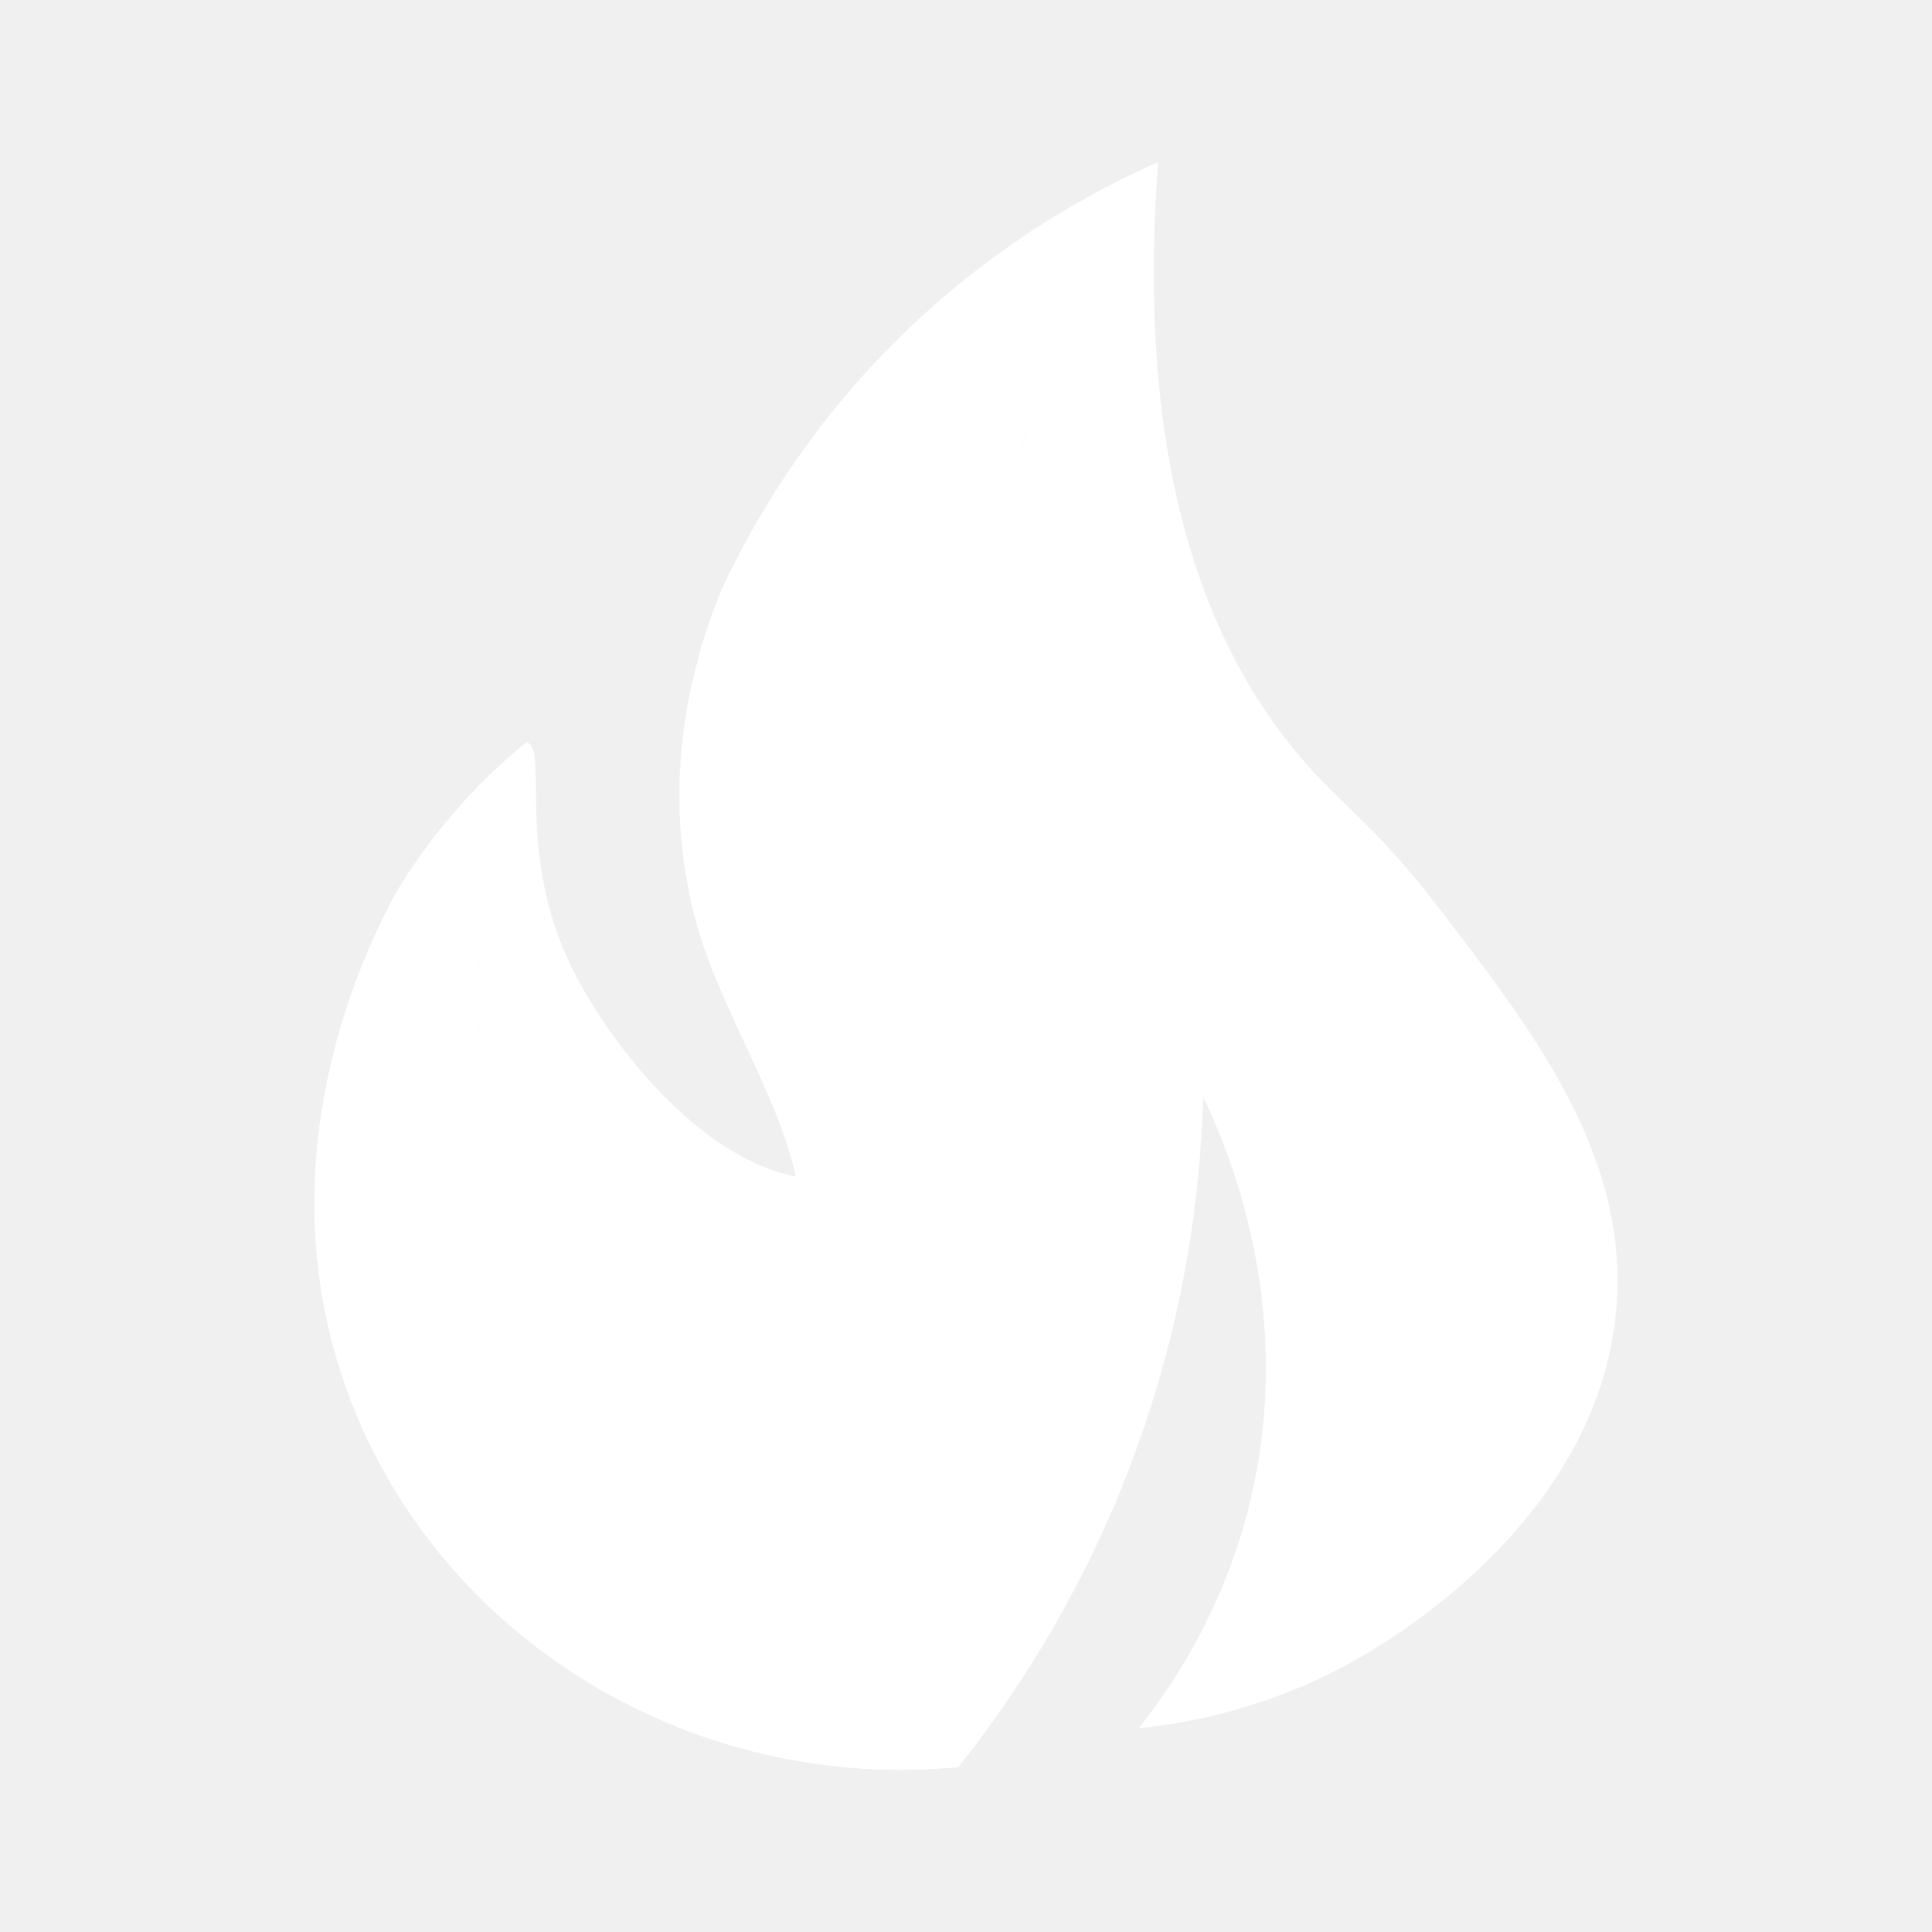
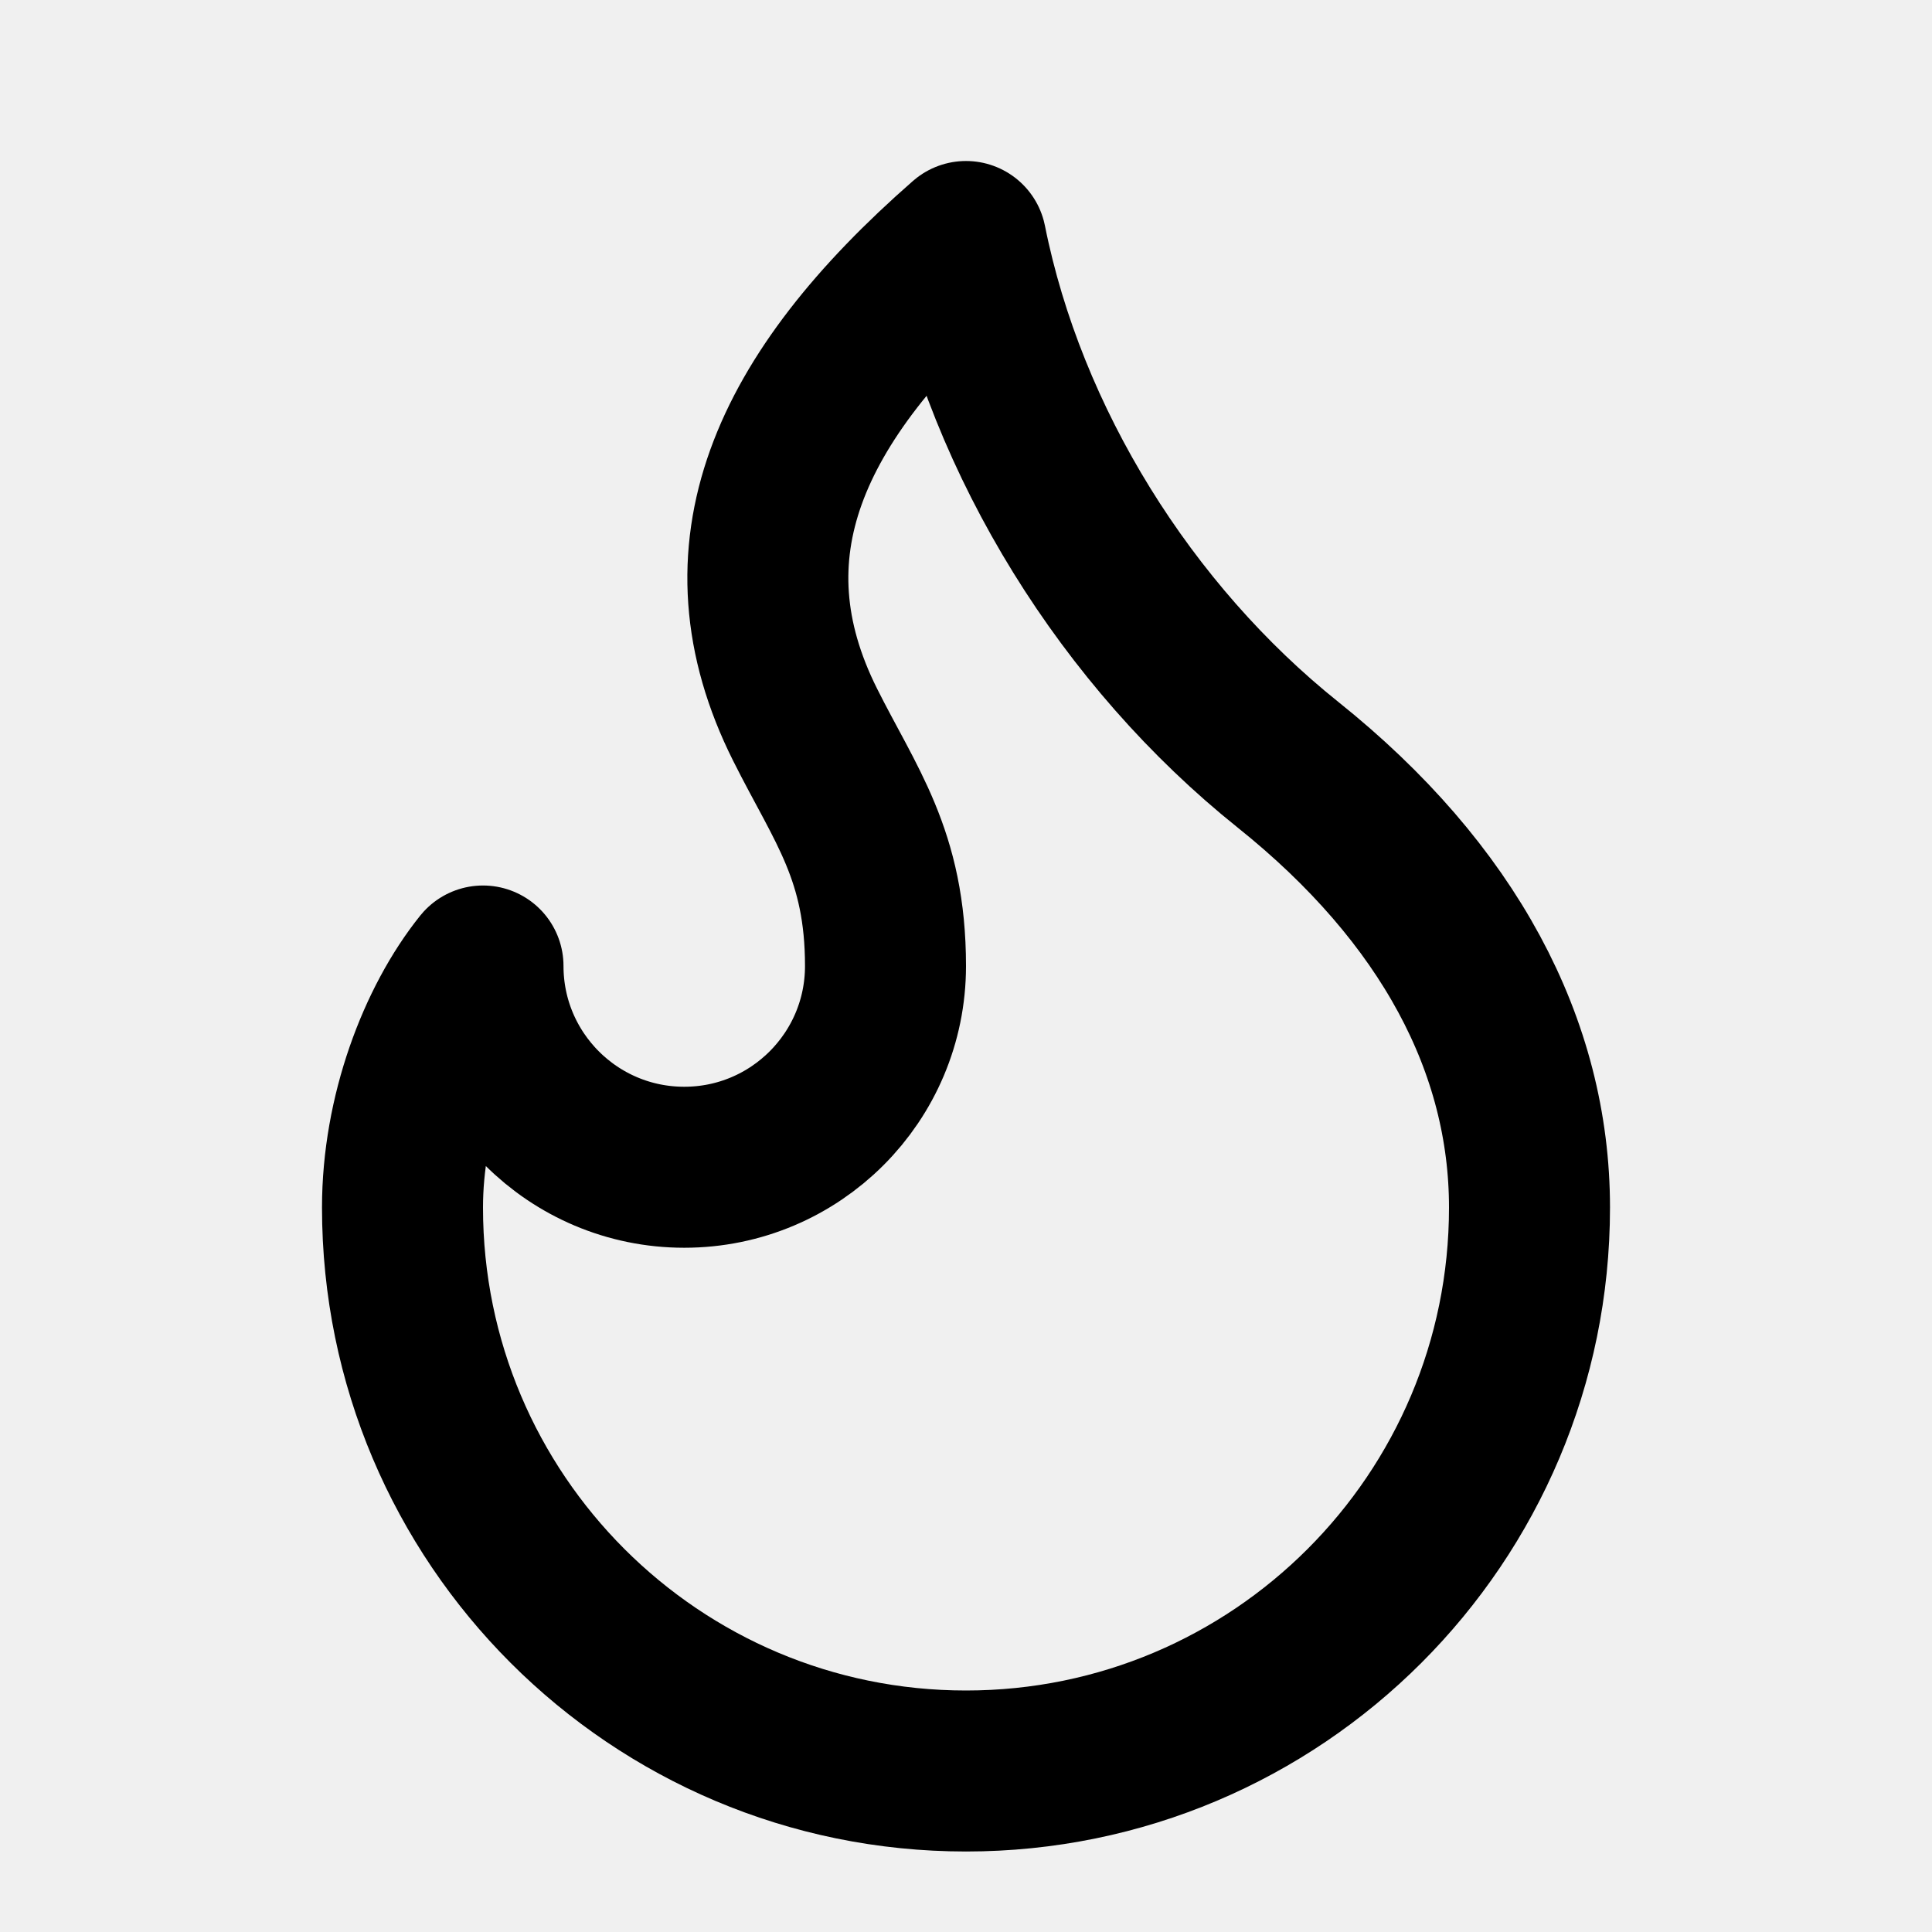
- <svg xmlns="http://www.w3.org/2000/svg" version="1.1" id="Layer_1" x="0px" y="0px" viewBox="0 0 400 400" style="enable-background:new 0 0 400 400;" xml:space="preserve">
-   <style type="text/css">
- 	.st0{fill:#FFFFFF;}
- </style>
-   <g>
-     <path class="st0" d="M168.39,132.98" />
-     <g>
-       <path class="st0" d="M70.7,284.49c0.26,0.77,0.51,1.54,0.79,2.31C71.22,286.03,70.95,285.26,70.7,284.49z" />
-       <path class="st0" d="M286.82,278.66c1.84-30-11.96-58.22-26.52-83.54c-12.54-21.81-33.9-37.23-45.16-59.69    c-16.66-33.23,6.81-73.91,24.63-101.84c-4.98,66.65,11.95,102.33,29.1,122.74c9.05,10.77,15.22,13.79,28.27,30.71    c20.67,26.8,40.83,52.94,37.36,85.4c-4.41,41.21-43.98,65.3-50.71,69.39c-18.86,11.47-37.09,14.86-48.04,16.01    C263.95,341.74,284.81,311.41,286.82,278.66z" />
-       <path class="st0" d="M237.03,356.22c-0.8,1.06-1.26,1.62-1.26,1.62C236.18,357.32,236.6,356.78,237.03,356.22z" />
-       <path class="st0" d="M73.58,292.32c-0.55-1.35-1.07-2.7-1.56-4.05C72.51,289.63,73.03,290.98,73.58,292.32z" />
-       <path class="st0" d="M99.16,215.23c-1.07-24.01,3.77-44.97,9.84-61.54c4.94,1.16-3.02,23.88,10.73,49.27    c8.73,16.11,26.27,37,45.06,40.64c-4.33-18.96-17-36.39-21.53-56.03c-4.09-17.73-3.18-35.21,1.44-51.79    c14.95,6.26,35.1,16.64,55.7,33.81c24.55,20.47,39.81,42.33,48.71,57.49c-0.52,18.75-3.55,47.01-16.01,78.73    c-10.45,26.61-23.98,46.61-34.69,60.05C187.14,358.91,103.19,305.41,99.16,215.23z" />
-       <path class="st0" d="M200.4,169.58c-20.6-17.18-40.75-27.55-55.7-33.81c1.31-4.7,2.91-9.32,4.79-13.85    c6.79-14.51,17.83-33.09,35.63-50.91c20.13-20.15,40.94-31.37,54.65-37.42c-17.82,27.94-41.29,68.61-24.63,101.84    c11.26,22.45,32.62,37.88,45.16,59.69c14.55,25.32,28.35,53.54,26.52,83.54c-2.01,32.75-22.87,63.08-51.05,79.18    c0,0,0.47-0.56,1.26-1.62c7.12-9.26,16.36-23.93,21.42-43.75c10.41-40.77-4.17-74.66-9.34-85.4    C240.21,211.91,224.95,190.06,200.4,169.58z" />
-       <path class="st0" d="M200.4,169.58c-20.6-17.18-40.75-27.55-55.7-33.81c1.31-4.7,2.91-9.32,4.79-13.85    c6.79-14.51,17.83-33.09,35.63-50.91c20.13-20.15,40.94-31.37,54.65-37.42c-12.54,5.53-26.85,48.28-28.94,61.75    c-7.08,45.54,29.6,65.2,49.48,99.78c14.55,25.32,28.35,53.54,26.52,83.54c-2.01,32.75-22.87,63.08-51.05,79.18    c0,0,0.47-0.56,1.26-1.62c7.12-9.26,16.36-23.93,21.42-43.75c10.41-40.77-4.17-74.66-9.34-85.4    C240.21,211.91,224.95,190.06,200.4,169.58z" />
-       <path class="st0" d="M71.49,286.8c0.17,0.49,0.35,0.98,0.53,1.47C71.83,287.79,71.66,287.3,71.49,286.8z" />
-       <polygon class="st0" points="108.99,153.69 109,153.68 109,153.69 108.99,153.69   " />
-       <path class="st0" d="M71.49,286.8c-0.27-0.77-0.53-1.54-0.79-2.31c-12.42-37.89-2.16-74.4,11.02-99.18    c7.04-11.82,16.17-22.57,27.27-31.62c0,0,0,0,0,0c0,0,0,0,0,0c-6.07,16.56-10.91,37.53-9.84,61.54    c4.03,90.19,87.98,143.68,99.24,150.62c-54.13,5.14-104.97-25.22-124.83-73.52c-0.55-1.34-1.07-2.69-1.56-4.05    C71.83,287.79,71.66,287.3,71.49,286.8z" />
-       <path class="st0" d="M71.49,286.8c-0.27-0.77-0.53-1.54-0.79-2.31c-12.42-37.89-2.16-74.4,11.02-99.18    c7.04-11.82,16.17-22.57,27.27-31.62c0,0,0,0,0,0c0,0,0,0,0,0c-6.07,16.56-10.91,37.53-9.84,61.54    c4.03,90.19,87.98,143.68,99.24,150.62c-54.13,5.14-104.97-25.22-124.83-73.52c-0.55-1.34-1.07-2.69-1.56-4.05    C71.83,287.79,71.66,287.3,71.49,286.8z" />
-     </g>
-   </g>
+ <svg xmlns="http://www.w3.org/2000/svg" width="48" height="48" viewBox="0 0 24 24" fill="none" stroke="currentColor" stroke-width="2" stroke-linecap="round" stroke-linejoin="round" class="lucide lucide-flame">
+   <style>
+       path {
+          color: black;
+       }
+       @media (prefers-color-scheme: dark) {
+          path {
+             color: white
+          }
+       }
+    </style>
+   <path d="M8.5 14.5A2.5 2.5 0 0 0 11 12c0-1.38-.5-2-1-3-1.072-2.143-.224-4.054 2-6 .5 2.5 2 4.9 4 6.5 2 1.6 3 3.5 3 5.5a7 7 0 1 1-14 0c0-1.153.433-2.294 1-3a2.5 2.5 0 0 0 2.5 2.5z" />
</svg>
